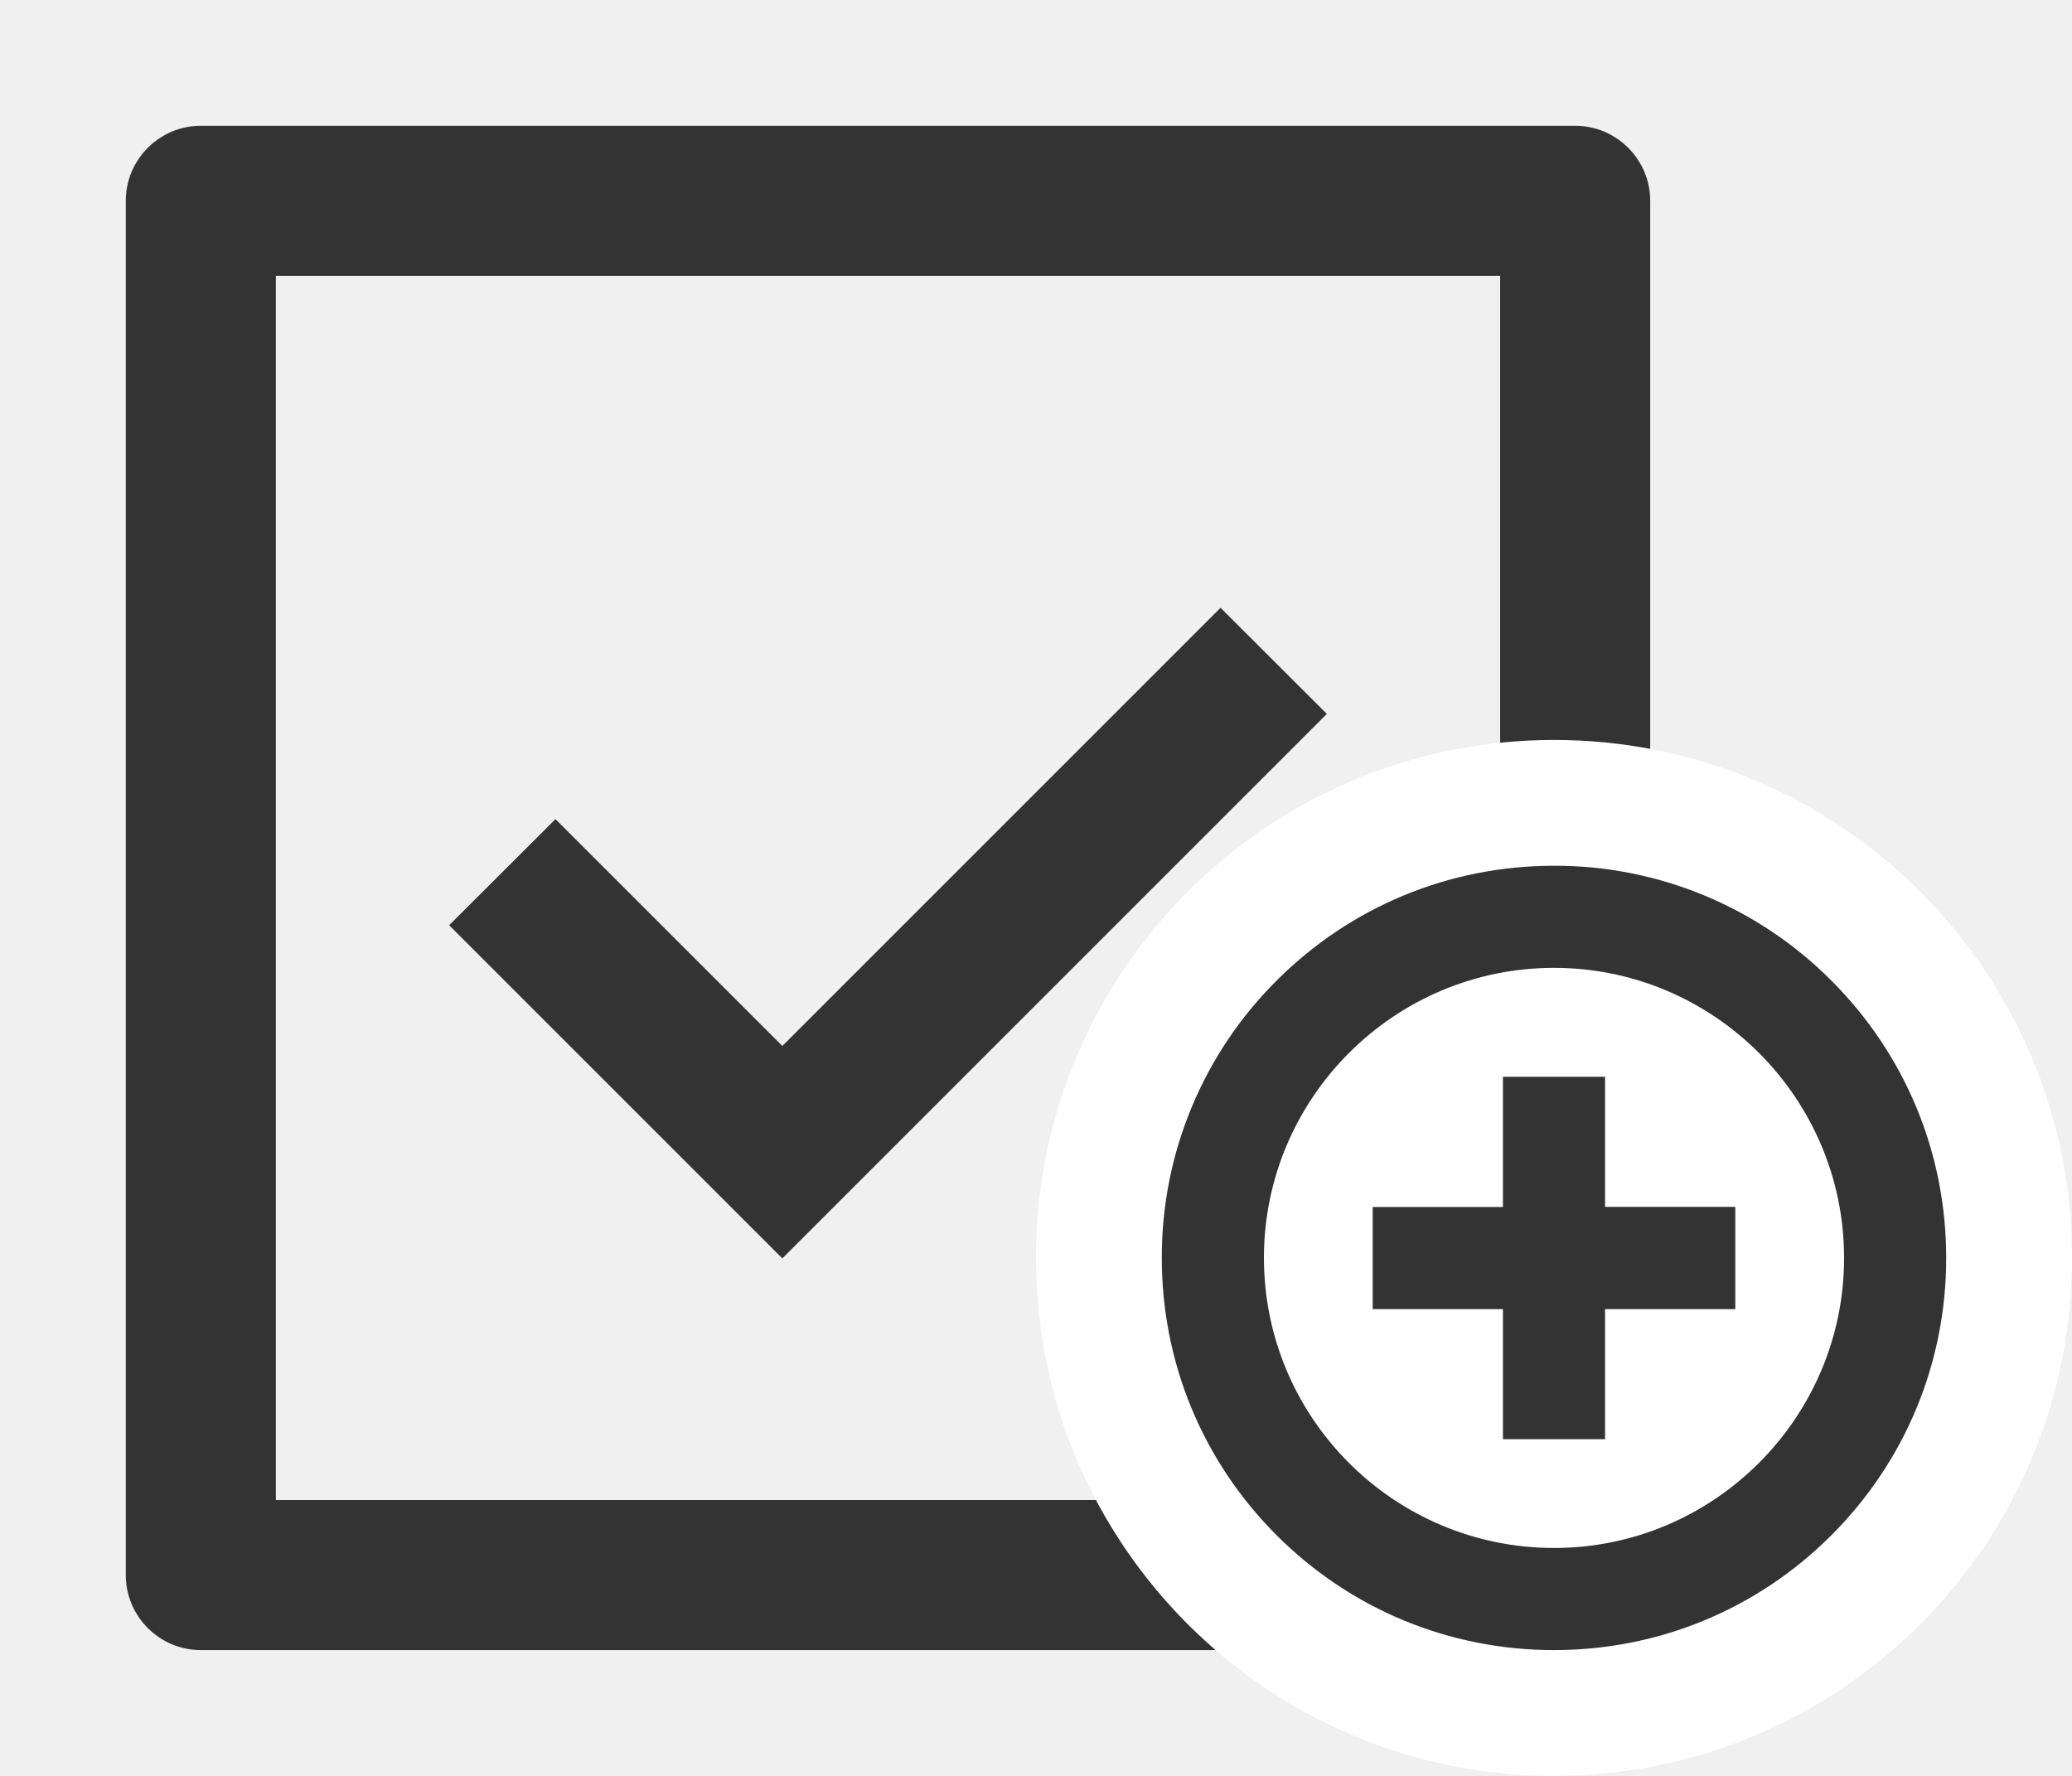
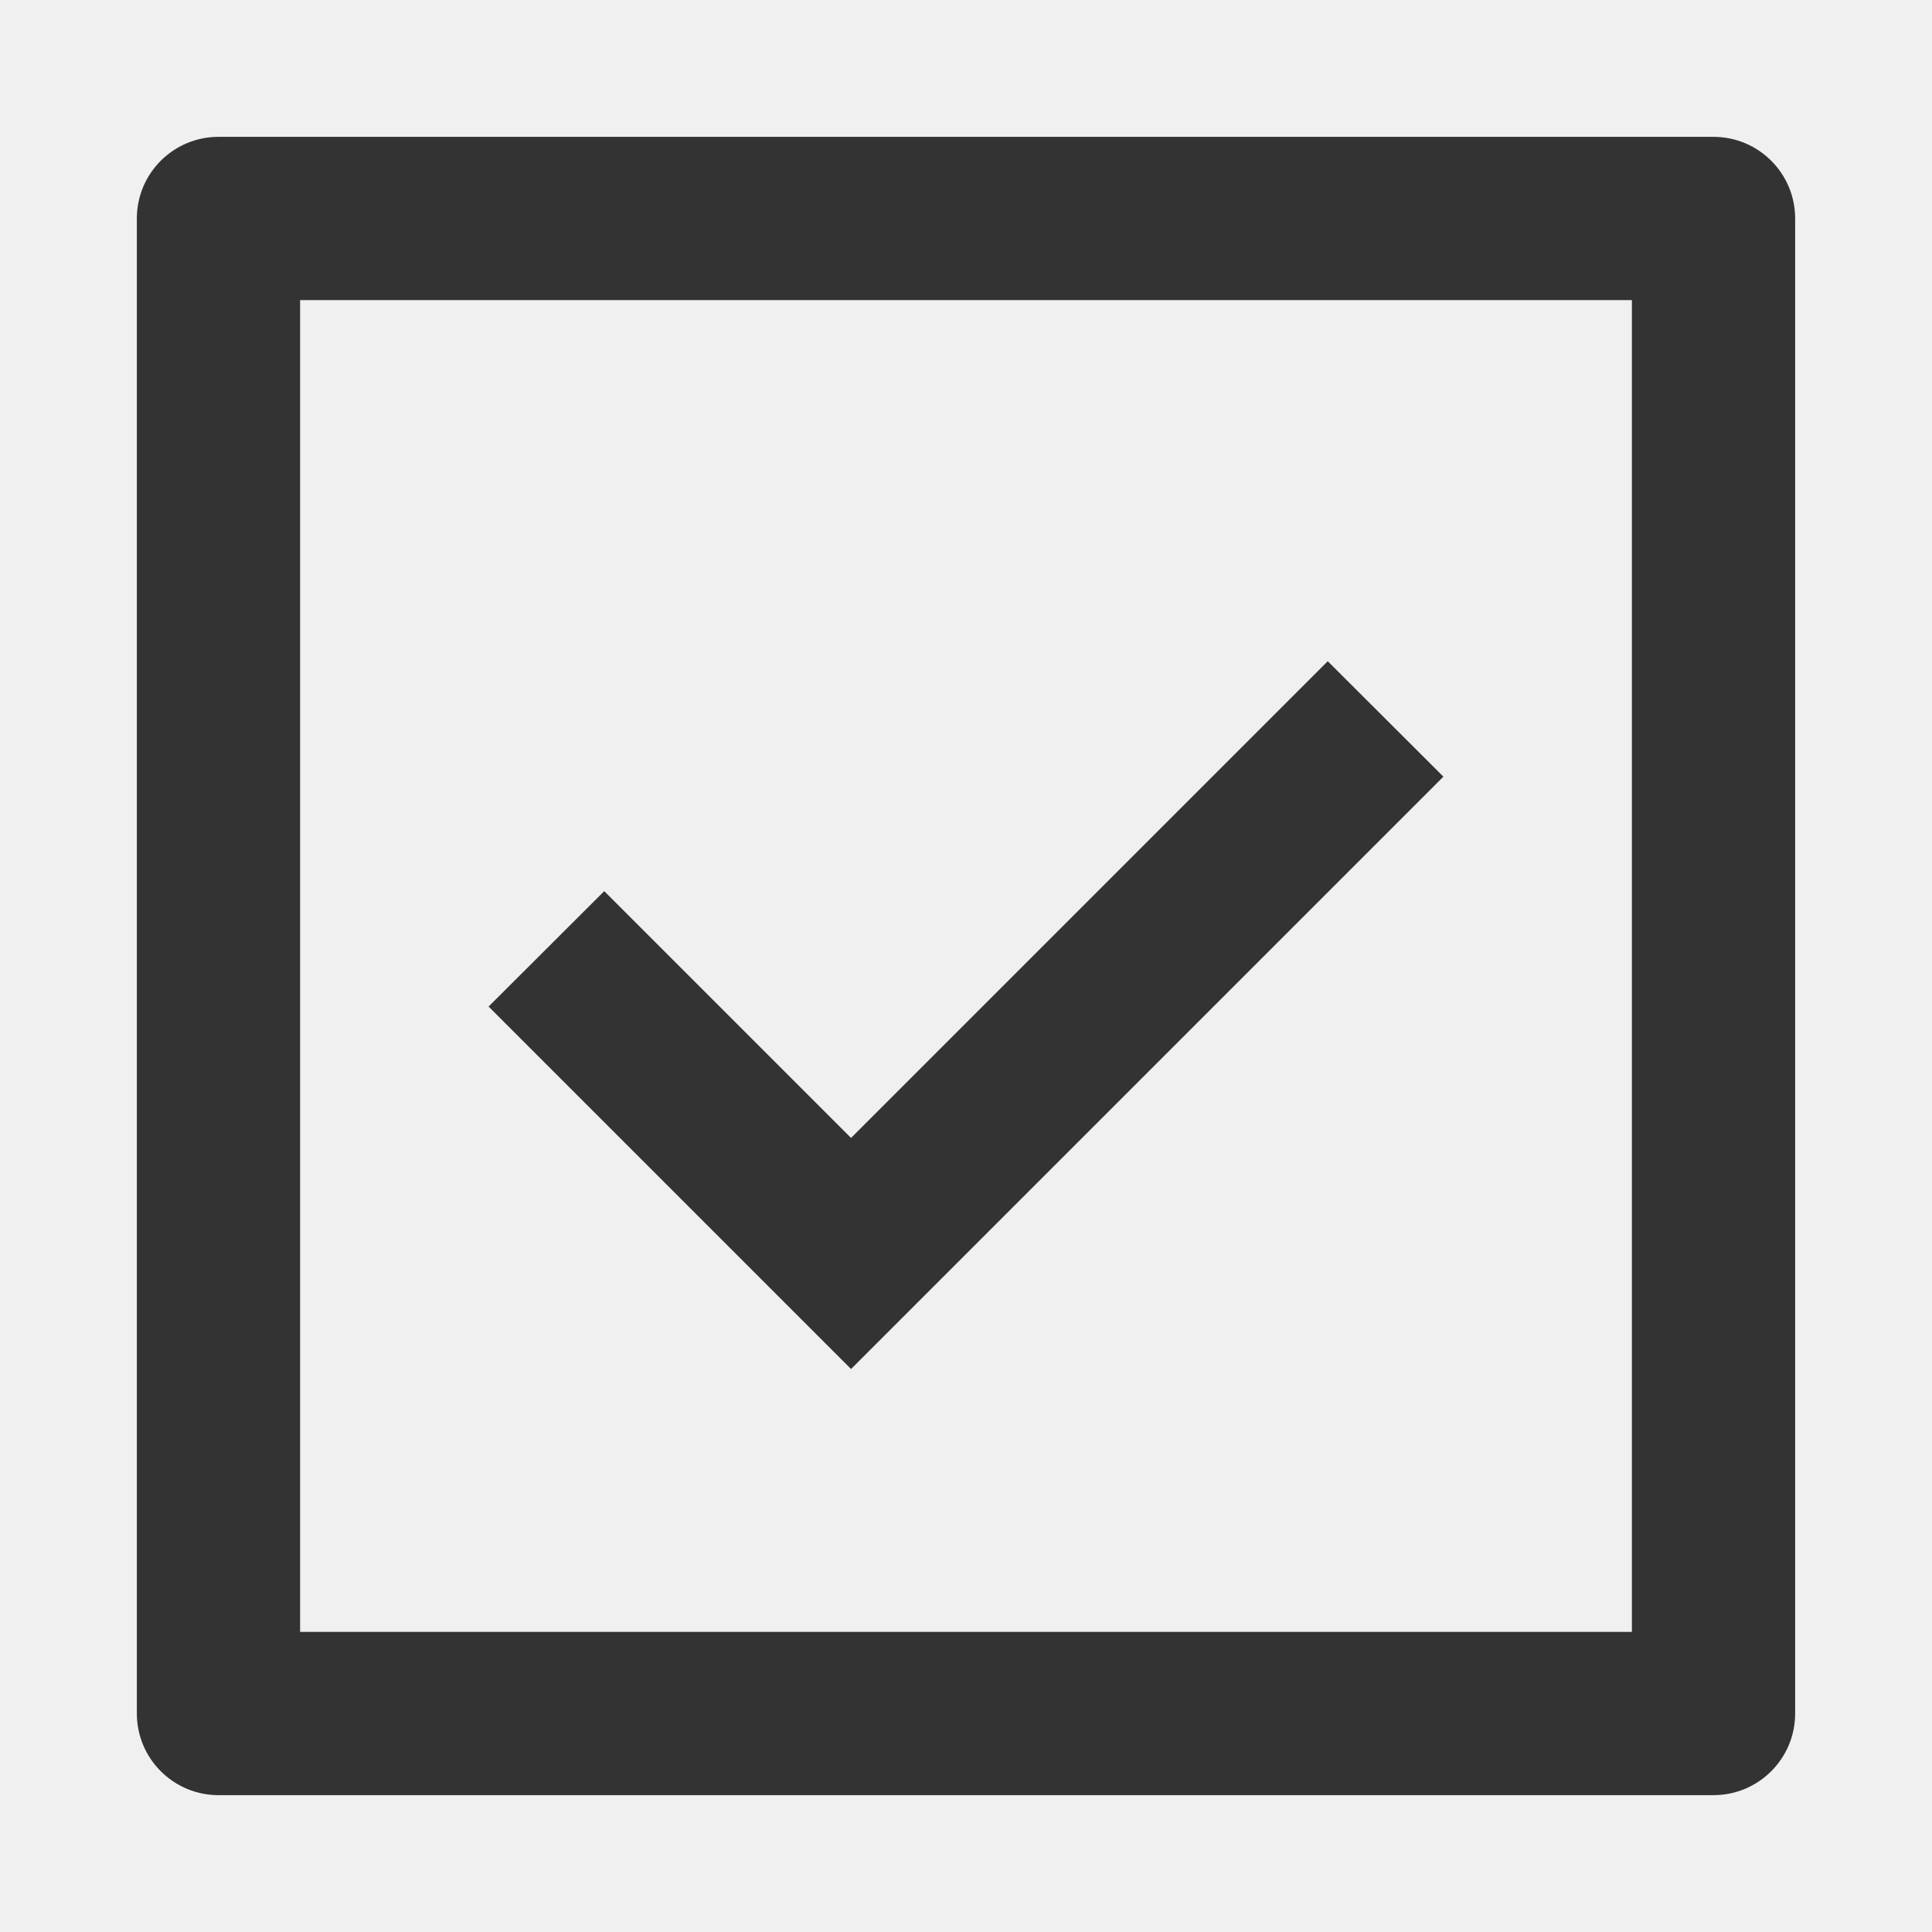
- <svg xmlns="http://www.w3.org/2000/svg" width="14" height="12" viewBox="0 0 14 12">
-   <g fill="none" fill-rule="evenodd">
-     <g fill="#333" fill-rule="nonzero" stroke="#333" stroke-width=".3">
-       <path d="M10.643 1H1.357A.357.357 0 0 0 1 1.357v9.286c0 .197.16.357.357.357h9.286c.197 0 .357-.16.357-.357V1.357A.357.357 0 0 0 10.643 1zm-.357 9.286H1.714V1.714h8.572v8.572z" />
-       <path d="M8.753 4.824l-.506-.505L5.286 7.28 3.753 5.747l-.506.505 2.039 2.039z" />
-     </g>
-     <circle cx="10.5" cy="8.5" r="3.5" fill="#FFF" />
-     <path fill="#333" fill-rule="nonzero" stroke="#333" stroke-width=".3" d="M12.268 6.732A2.484 2.484 0 0 0 10.5 6c-.668 0-1.296.26-1.768.732A2.484 2.484 0 0 0 8 8.5c0 .668.26 1.296.732 1.768S9.832 11 10.5 11c.668 0 1.296-.26 1.768-.732S13 9.168 13 8.5c0-.668-.26-1.296-.732-1.768zM10.5 10.61A2.112 2.112 0 0 1 8.39 8.5c0-1.163.947-2.11 2.11-2.11 1.163 0 2.11.947 2.11 2.11 0 1.163-.947 2.11-2.11 2.11zm.195-2.305h.88v.391h-.88v.879h-.39v-.879h-.88v-.39h.88v-.88h.39v.88z" />
+ <svg xmlns="http://www.w3.org/2000/svg" width="12" height="12" viewBox="0 0 12 12">
+   <g fill="#333" fill-rule="nonzero" stroke="#333" stroke-width=".3">
+     <path d="M10.643 1H1.357A.357.357 0 0 0 1 1.357v9.286c0 .197.16.357.357.357h9.286c.197 0 .357-.16.357-.357V1.357A.357.357 0 0 0 10.643 1zm-.357 9.286H1.714V1.714h8.572v8.572z" />
+     <path d="M8.753 4.824l-.506-.505L5.286 7.28 3.753 5.747l-.506.505 2.039 2.039z" />
  </g>
</svg>
